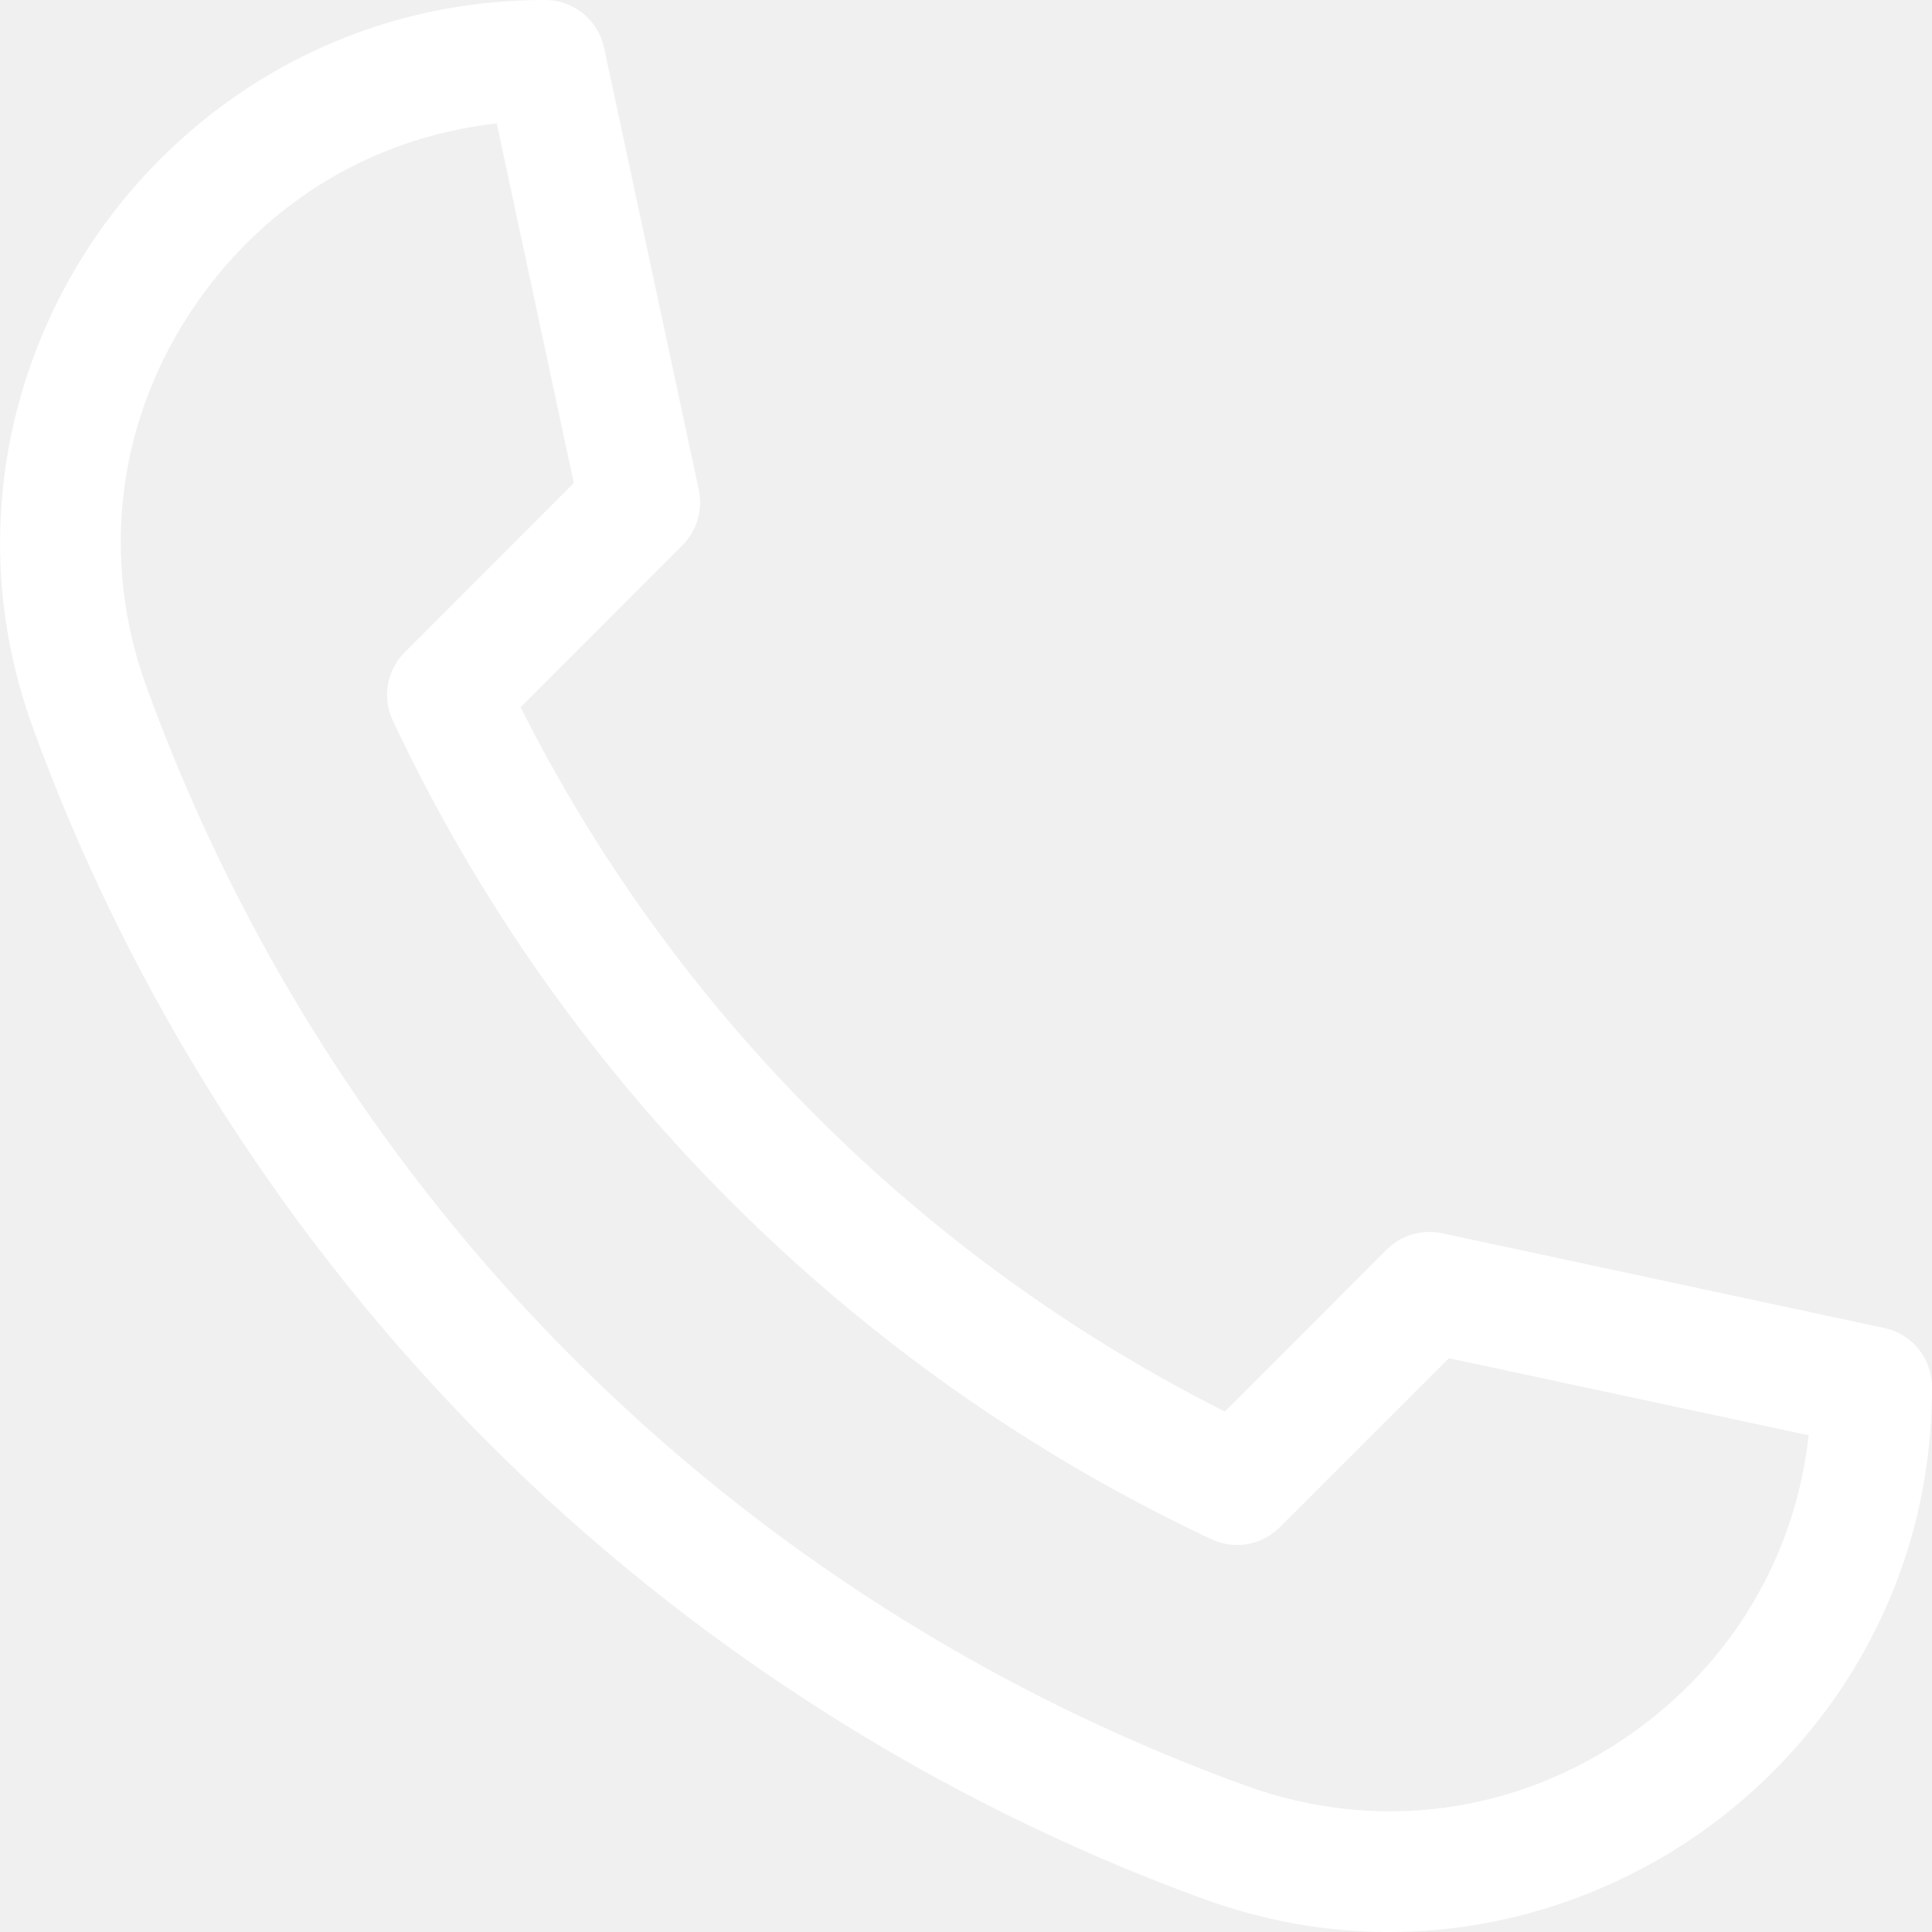
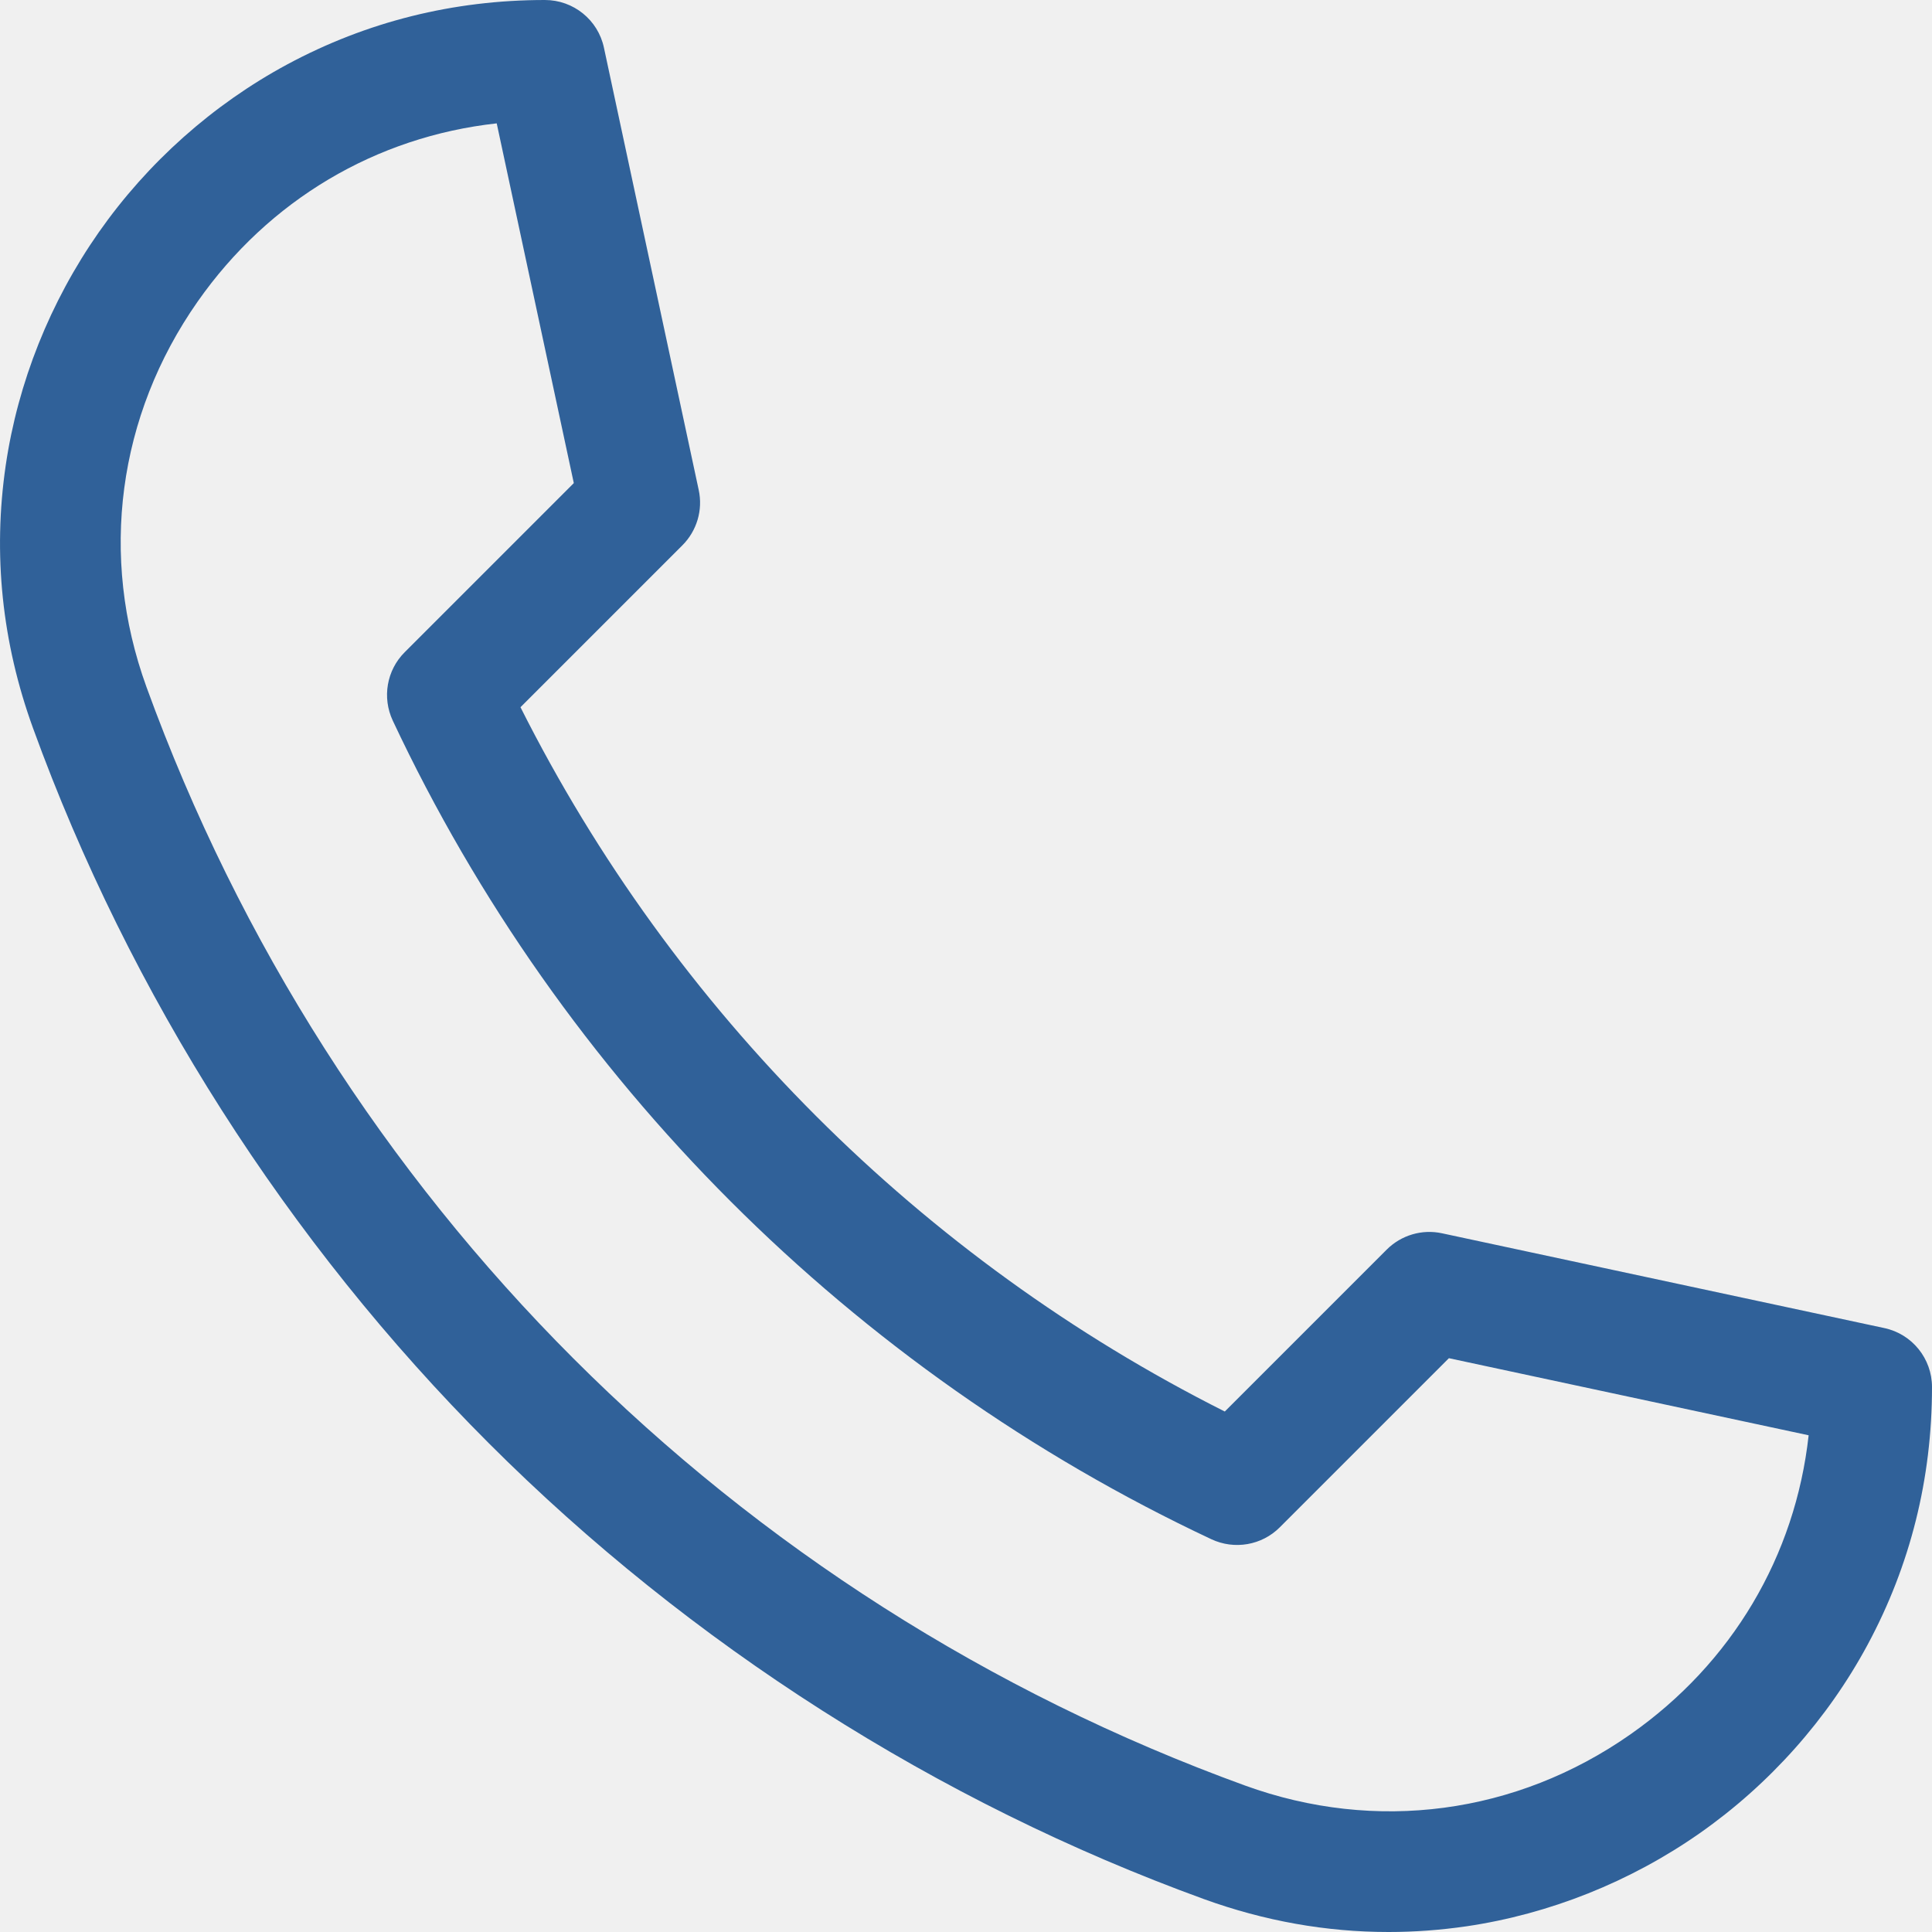
- <svg xmlns="http://www.w3.org/2000/svg" width="18" height="18" viewBox="0 0 18 18" fill="none">
-   <g clip-path="url(#clip0_148_6016)">
-     <path d="M12.937 18C12.356 18 11.78 17.897 11.216 17.693C8.735 16.791 6.431 15.323 4.554 13.446C2.678 11.57 1.209 9.266 0.308 6.784C0.018 5.986 -0.067 5.163 0.054 4.337C0.167 3.563 0.467 2.811 0.921 2.164C1.377 1.513 1.984 0.973 2.678 0.599C3.418 0.202 4.225 0 5.078 0C5.343 0 5.572 0.185 5.628 0.445L6.511 4.565C6.55 4.751 6.493 4.945 6.358 5.08L4.85 6.589C6.273 9.418 8.582 11.728 11.412 13.151L12.92 11.642C13.055 11.507 13.249 11.45 13.436 11.49L17.556 12.373C17.815 12.428 18 12.658 18 12.923C18 13.775 17.799 14.583 17.401 15.323C17.028 16.016 16.487 16.624 15.836 17.08C15.189 17.533 14.438 17.833 13.664 17.947C13.421 17.982 13.179 18 12.937 18ZM4.628 1.15C3.503 1.274 2.505 1.863 1.842 2.809C1.097 3.873 0.923 5.182 1.365 6.4C3.098 11.171 6.829 14.902 11.601 16.635C12.818 17.078 14.127 16.904 15.191 16.158C16.137 15.495 16.727 14.497 16.851 13.372L13.499 12.654L11.924 14.229C11.756 14.397 11.501 14.442 11.287 14.341C7.94 12.769 5.232 10.06 3.66 6.714C3.559 6.499 3.603 6.244 3.771 6.077L5.346 4.501L4.628 1.15Z" fill="white" />
-   </g>
-   <defs>
-     <clipPath id="clip0_148_6016">
-       <rect width="18" height="18" fill="white" />
-     </clipPath>
-   </defs>
+ <svg xmlns="http://www.w3.org/2000/svg" width="20" height="20" viewBox="0 0 20 20" fill="none">
+   <path d="M14.374 20C13.728 20 13.088 19.886 12.462 19.659C9.705 18.657 7.145 17.025 5.06 14.94C2.975 12.855 1.343 10.295 0.342 7.538C0.02 6.652 -0.075 5.737 0.059 4.819C0.185 3.959 0.519 3.124 1.023 2.404C1.529 1.682 2.204 1.081 2.975 0.666C3.797 0.224 4.694 0 5.641 0C5.936 0 6.191 0.206 6.252 0.494L7.233 5.072C7.278 5.279 7.214 5.495 7.064 5.645L5.388 7.321C6.969 10.465 9.535 13.031 12.679 14.612L14.355 12.936C14.505 12.786 14.721 12.722 14.928 12.767L19.506 13.748C19.794 13.809 20 14.064 20 14.359C20 15.306 19.776 16.203 19.334 17.025C18.919 17.796 18.318 18.471 17.596 18.977C16.876 19.481 16.041 19.814 15.181 19.941C14.912 19.98 14.642 20 14.374 20ZM5.142 1.277C3.892 1.415 2.783 2.07 2.046 3.122C1.218 4.304 1.025 5.758 1.516 7.111C3.442 12.413 7.587 16.558 12.889 18.484C14.242 18.975 15.696 18.782 16.878 17.954C17.93 17.217 18.585 16.108 18.723 14.858L14.999 14.06L13.248 15.811C13.062 15.997 12.779 16.046 12.54 15.934C8.822 14.188 5.812 11.178 4.066 7.46C3.954 7.221 4.003 6.938 4.189 6.752L5.94 5.001L5.142 1.277Z" fill="#306199" />
</svg>
